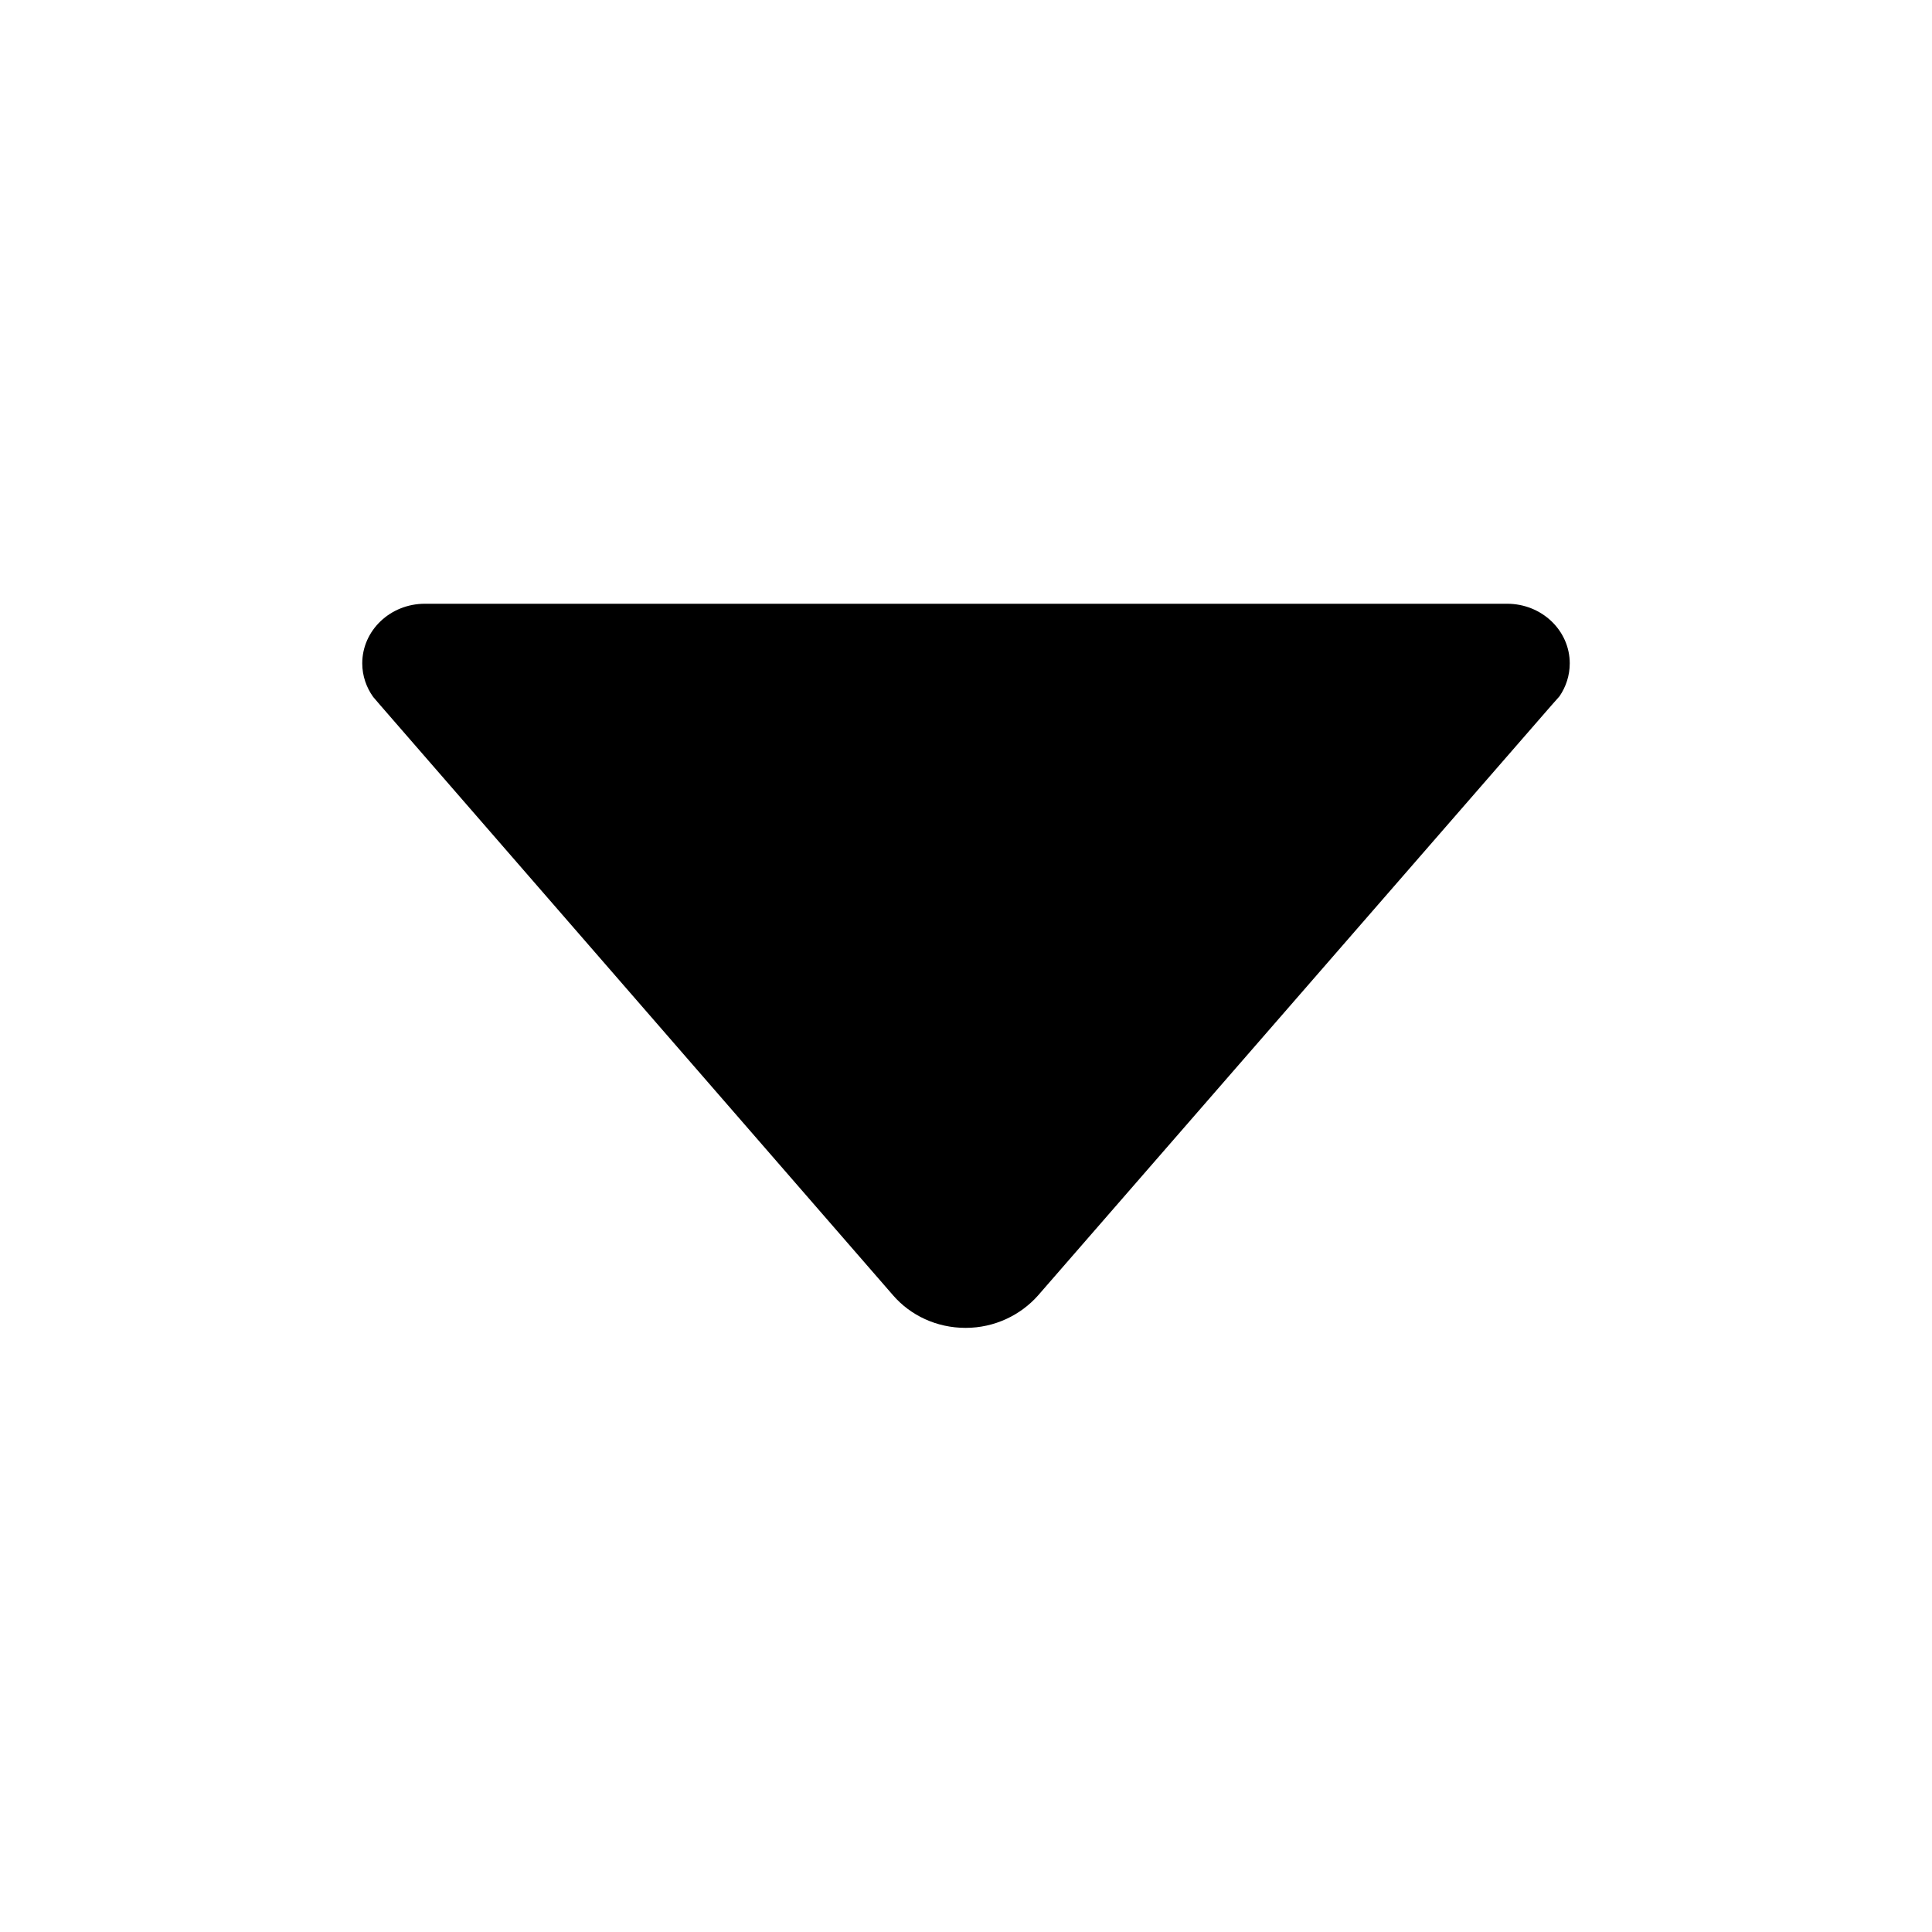
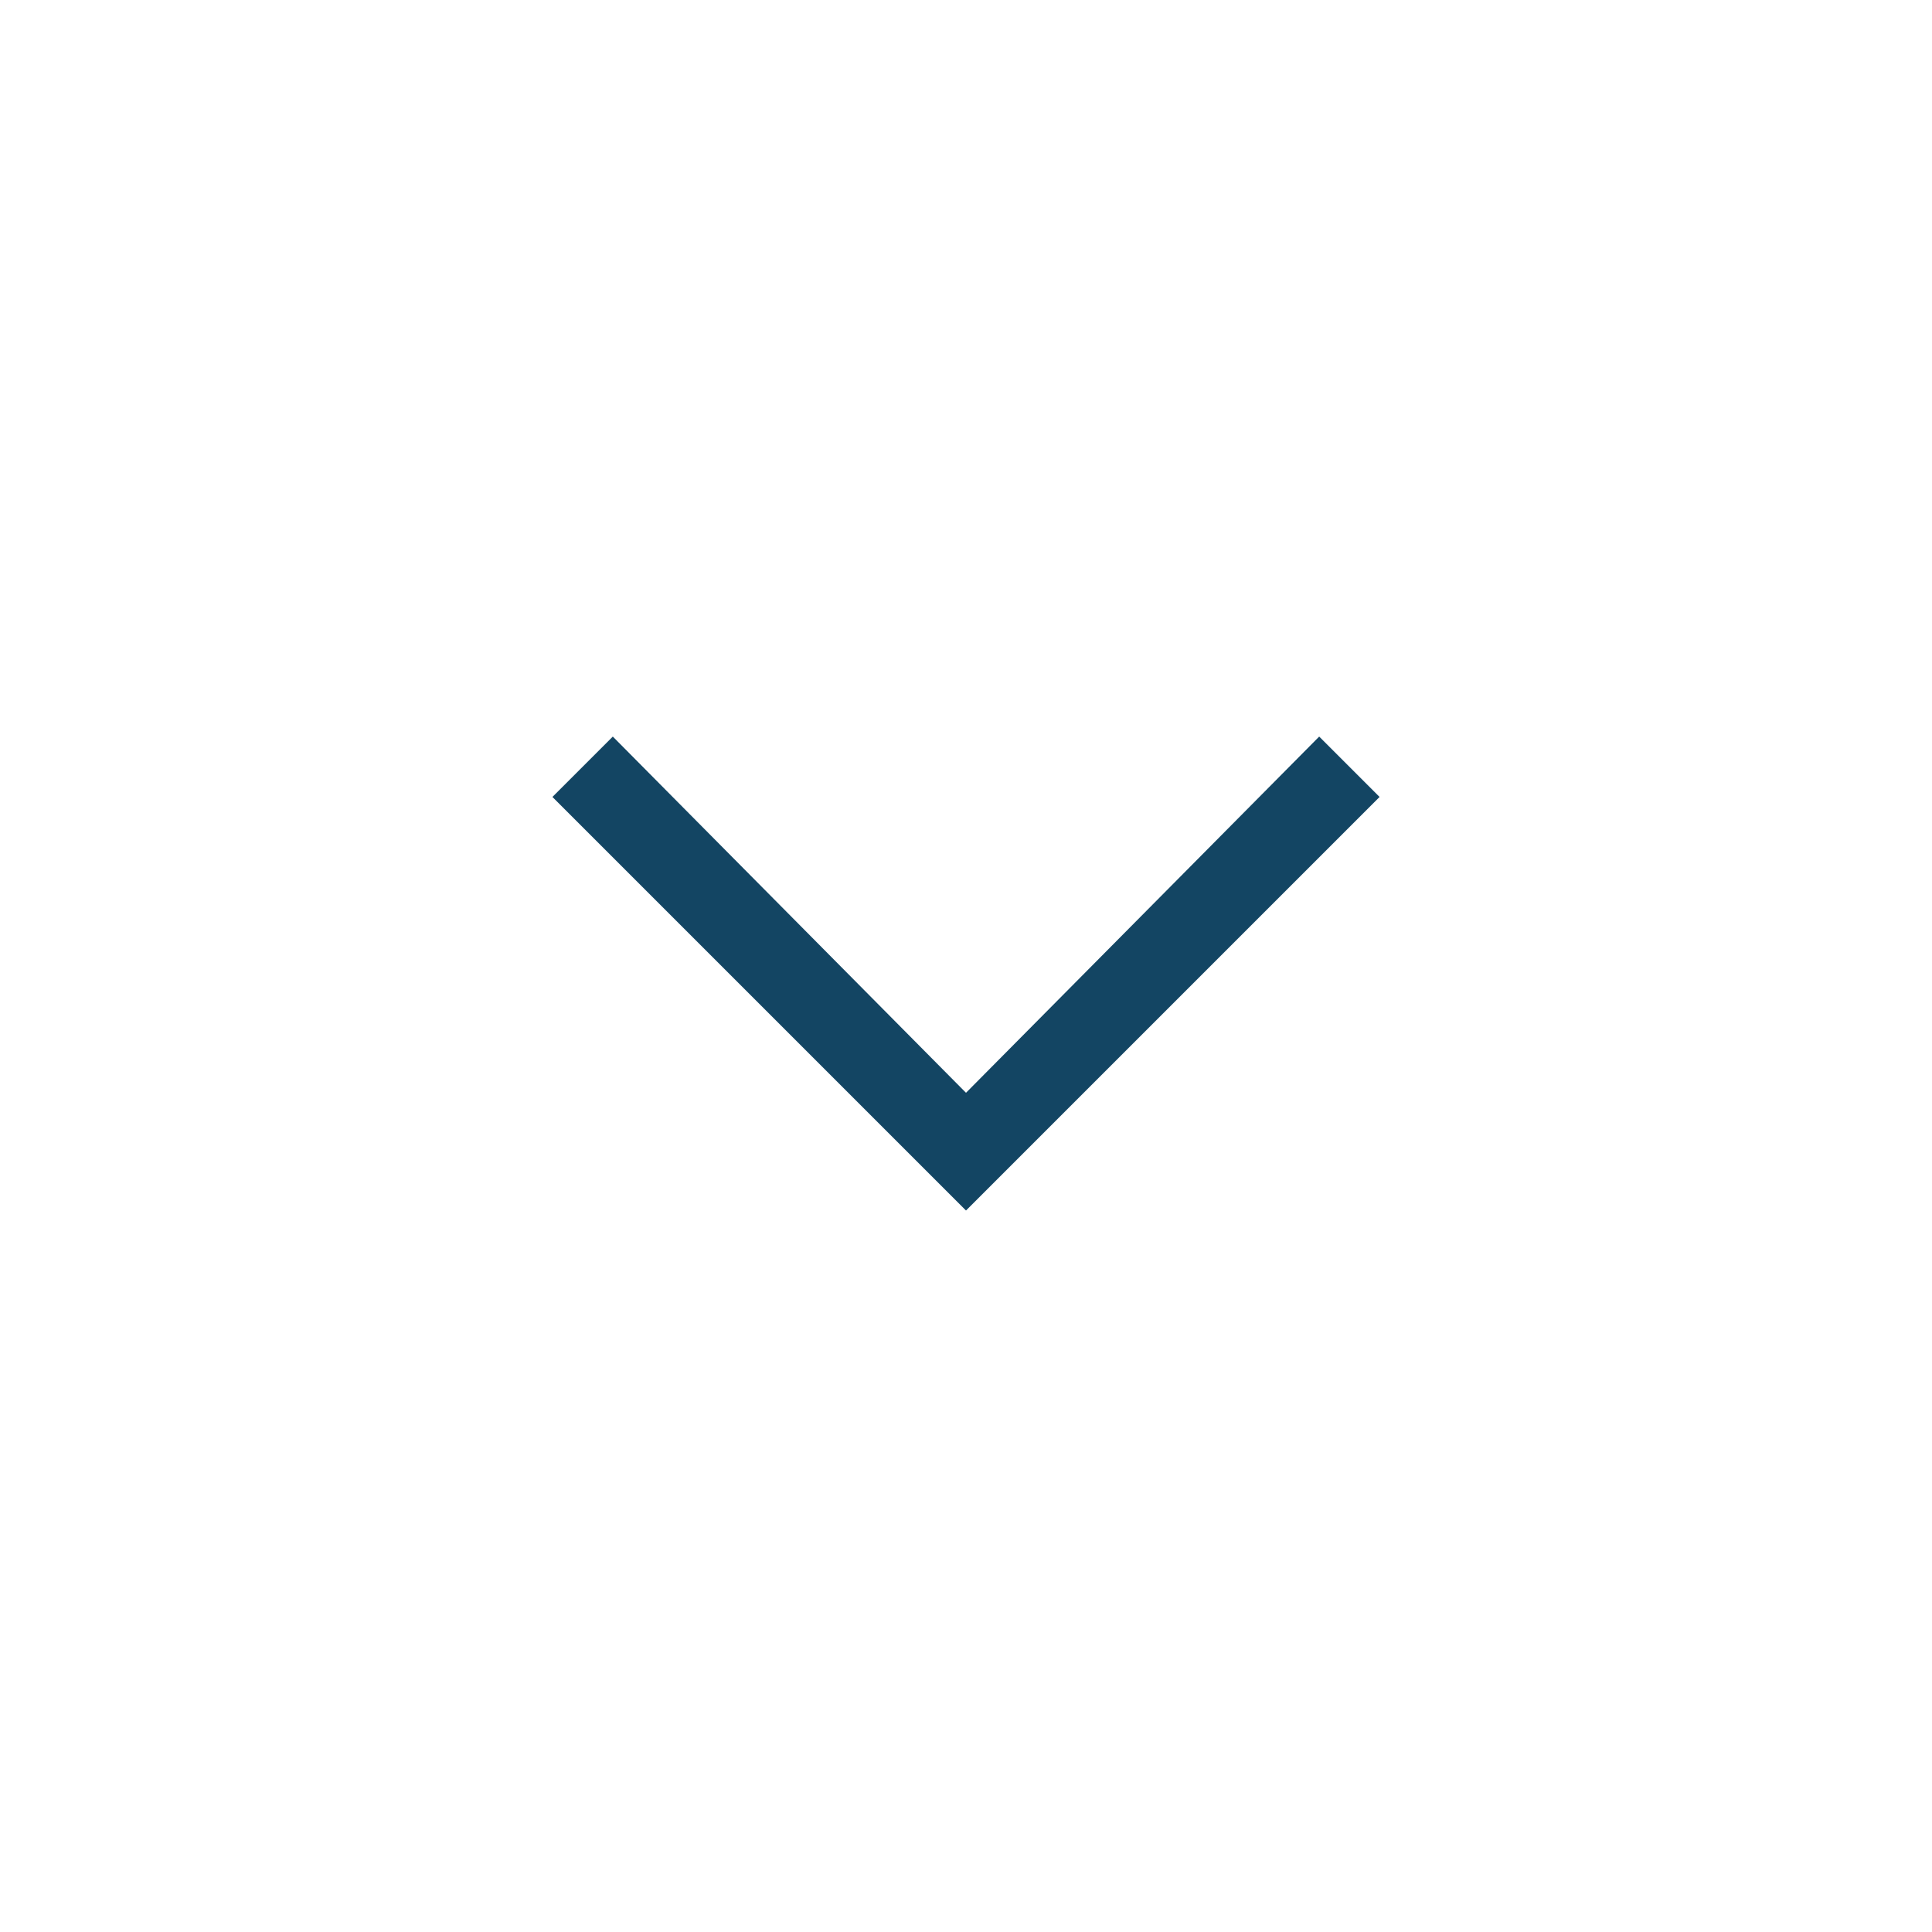
- <svg xmlns="http://www.w3.org/2000/svg" height="512px" id="Layer_1" style="enable-background:new 0 0 512 512;" version="1.1" viewBox="0 0 512 512" width="512px" xml:space="preserve">
-   <path d="M98.9,184.7l1.8,2.1l136,156.5c4.6,5.3,11.5,8.6,19.2,8.6c7.7,0,14.6-3.4,19.2-8.6L411,187.1l2.3-2.6  c1.7-2.5,2.7-5.5,2.7-8.7c0-8.7-7.4-15.8-16.6-15.8v0H112.6v0c-9.2,0-16.6,7.1-16.6,15.8C96,179.1,97.1,182.2,98.9,184.7z" />
+ <svg xmlns="http://www.w3.org/2000/svg" id="Layer_1" style="enable-background:new 0 0 64 64;" version="1.1" viewBox="0 0 64 64" xml:space="preserve">
+   <style type="text/css">
+ 	.st0{fill:#134563;}
+ </style>
+   <g>
+     <g id="Icon-Chevron-Left" transform="translate(237, 335)">
+       <polyline class="st0" id="Fill-35" points="-218.7,-308.6 -216.7,-310.6 -205,-298.8 -193.3,-310.6 -191.3,-308.6 -205,-294.9      -218.7,-308.6    " />
+     </g>
+   </g>
</svg>
